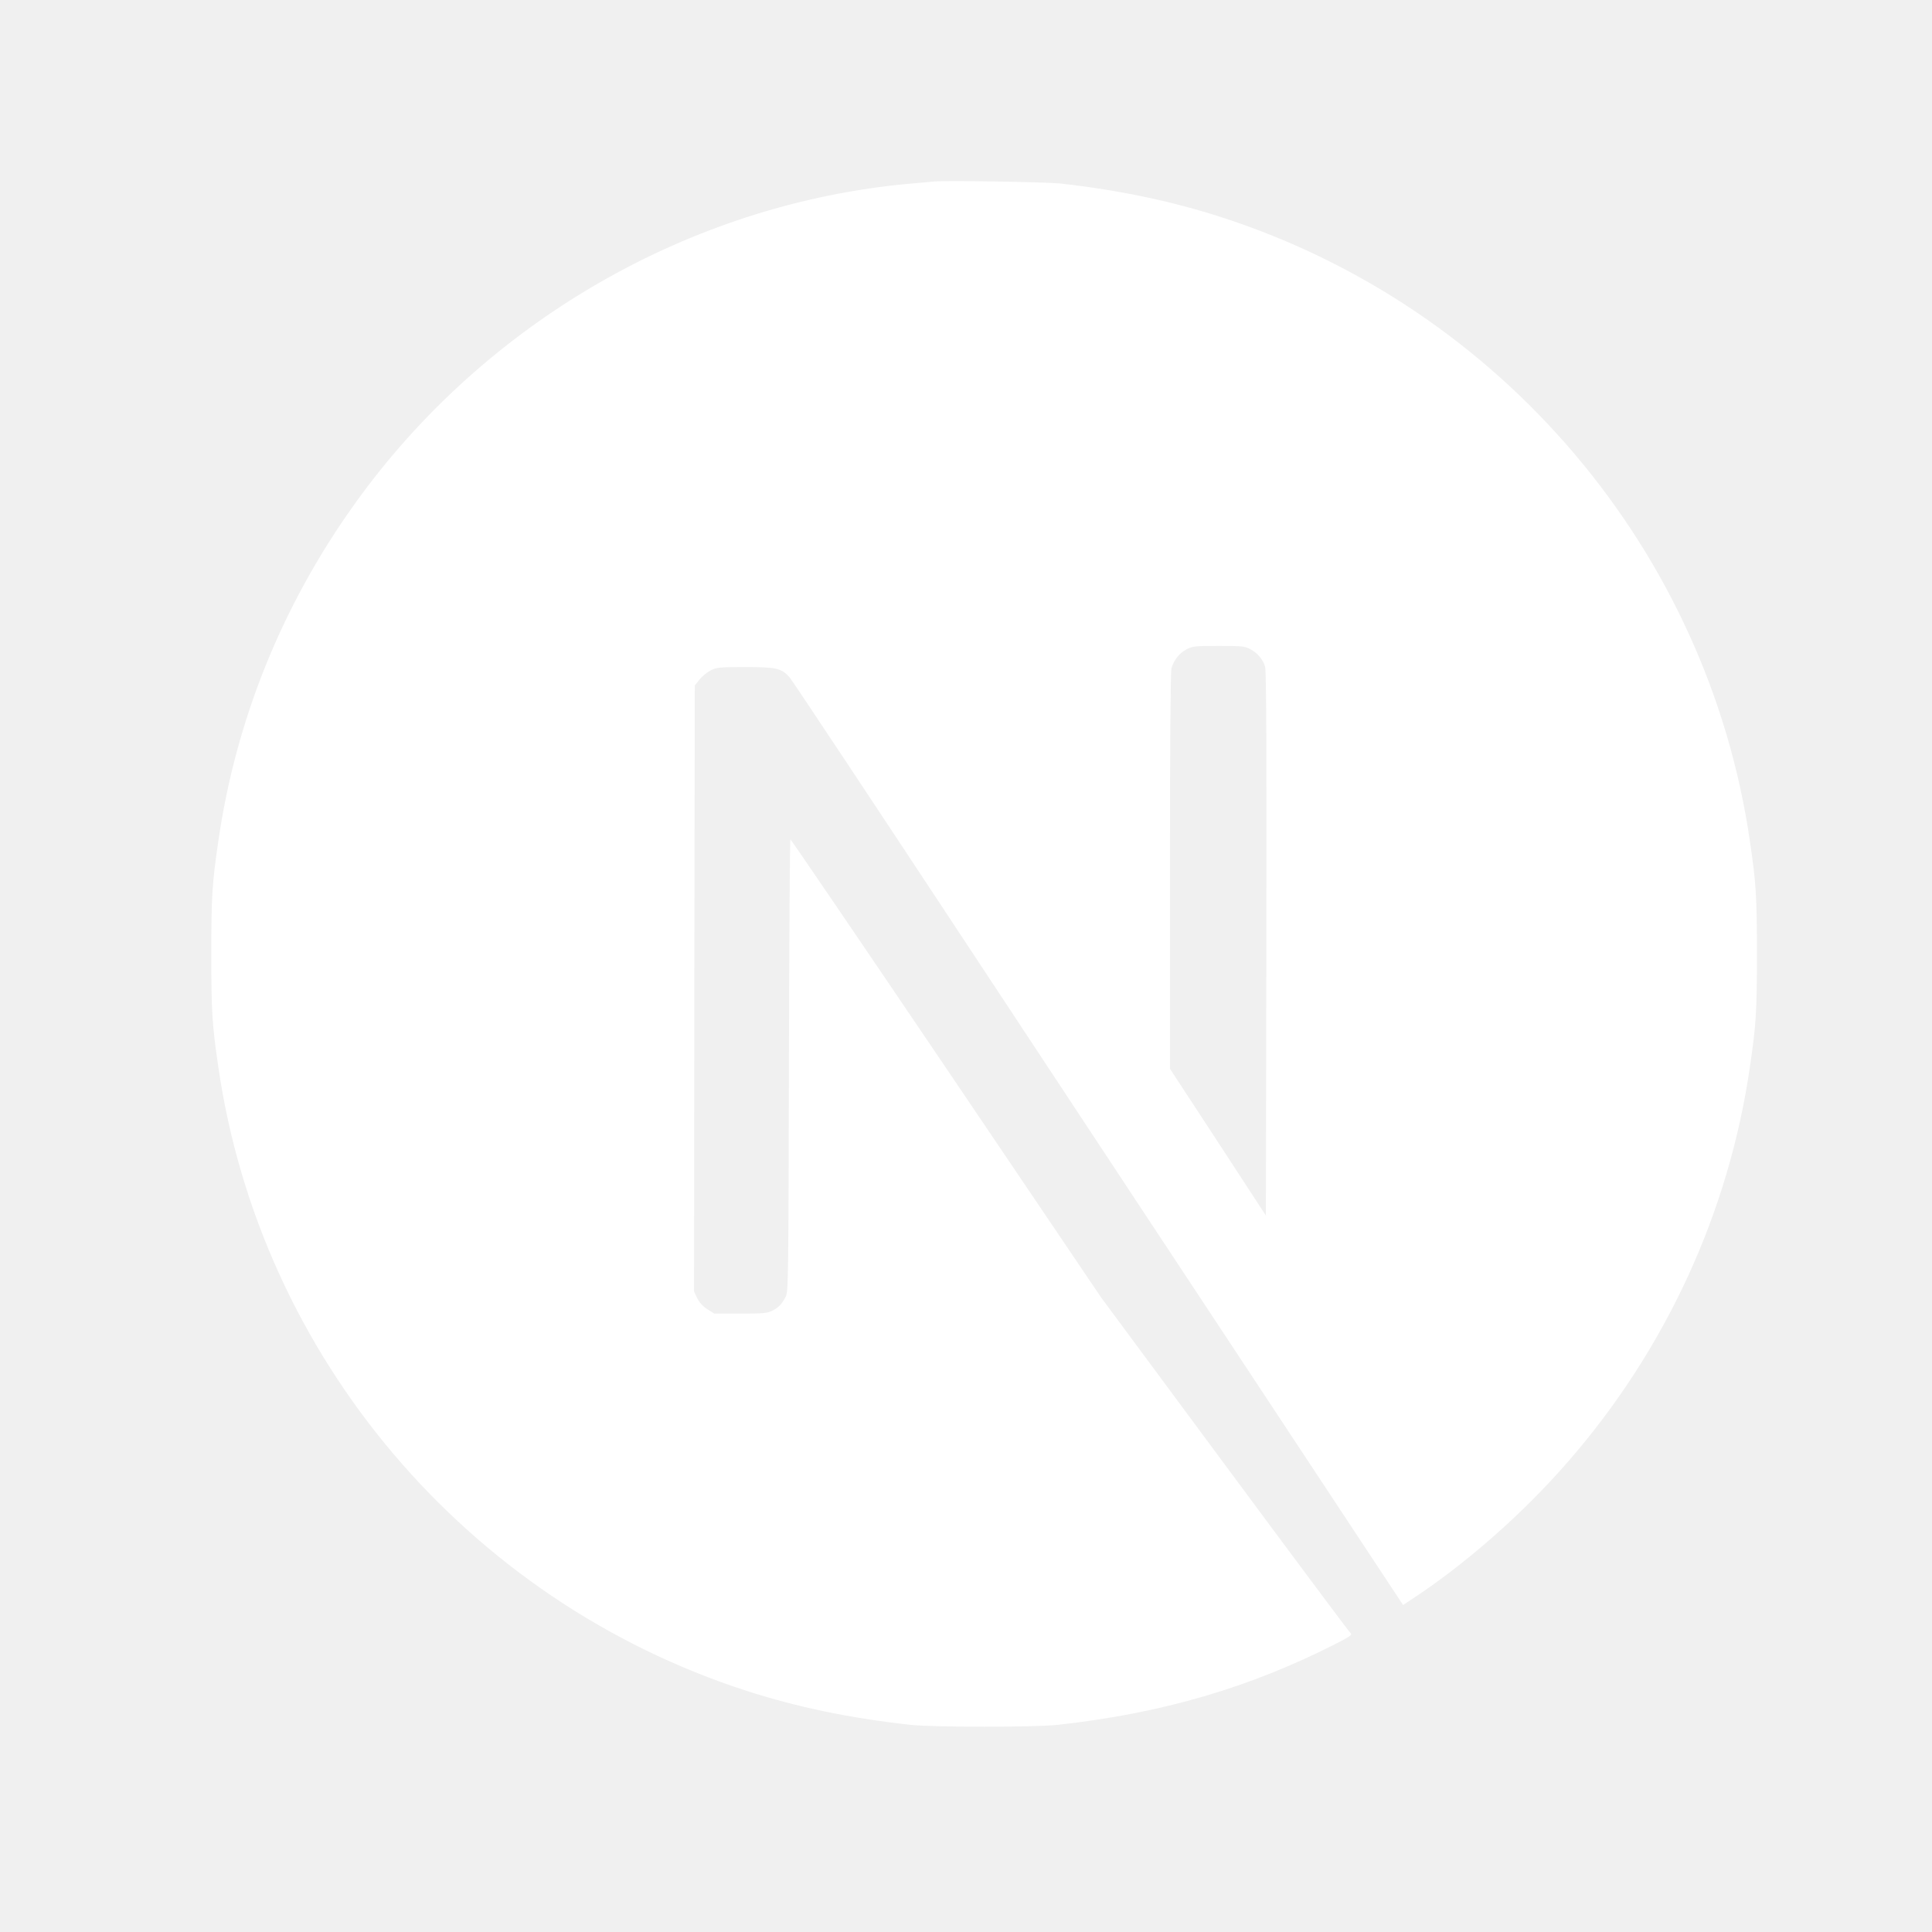
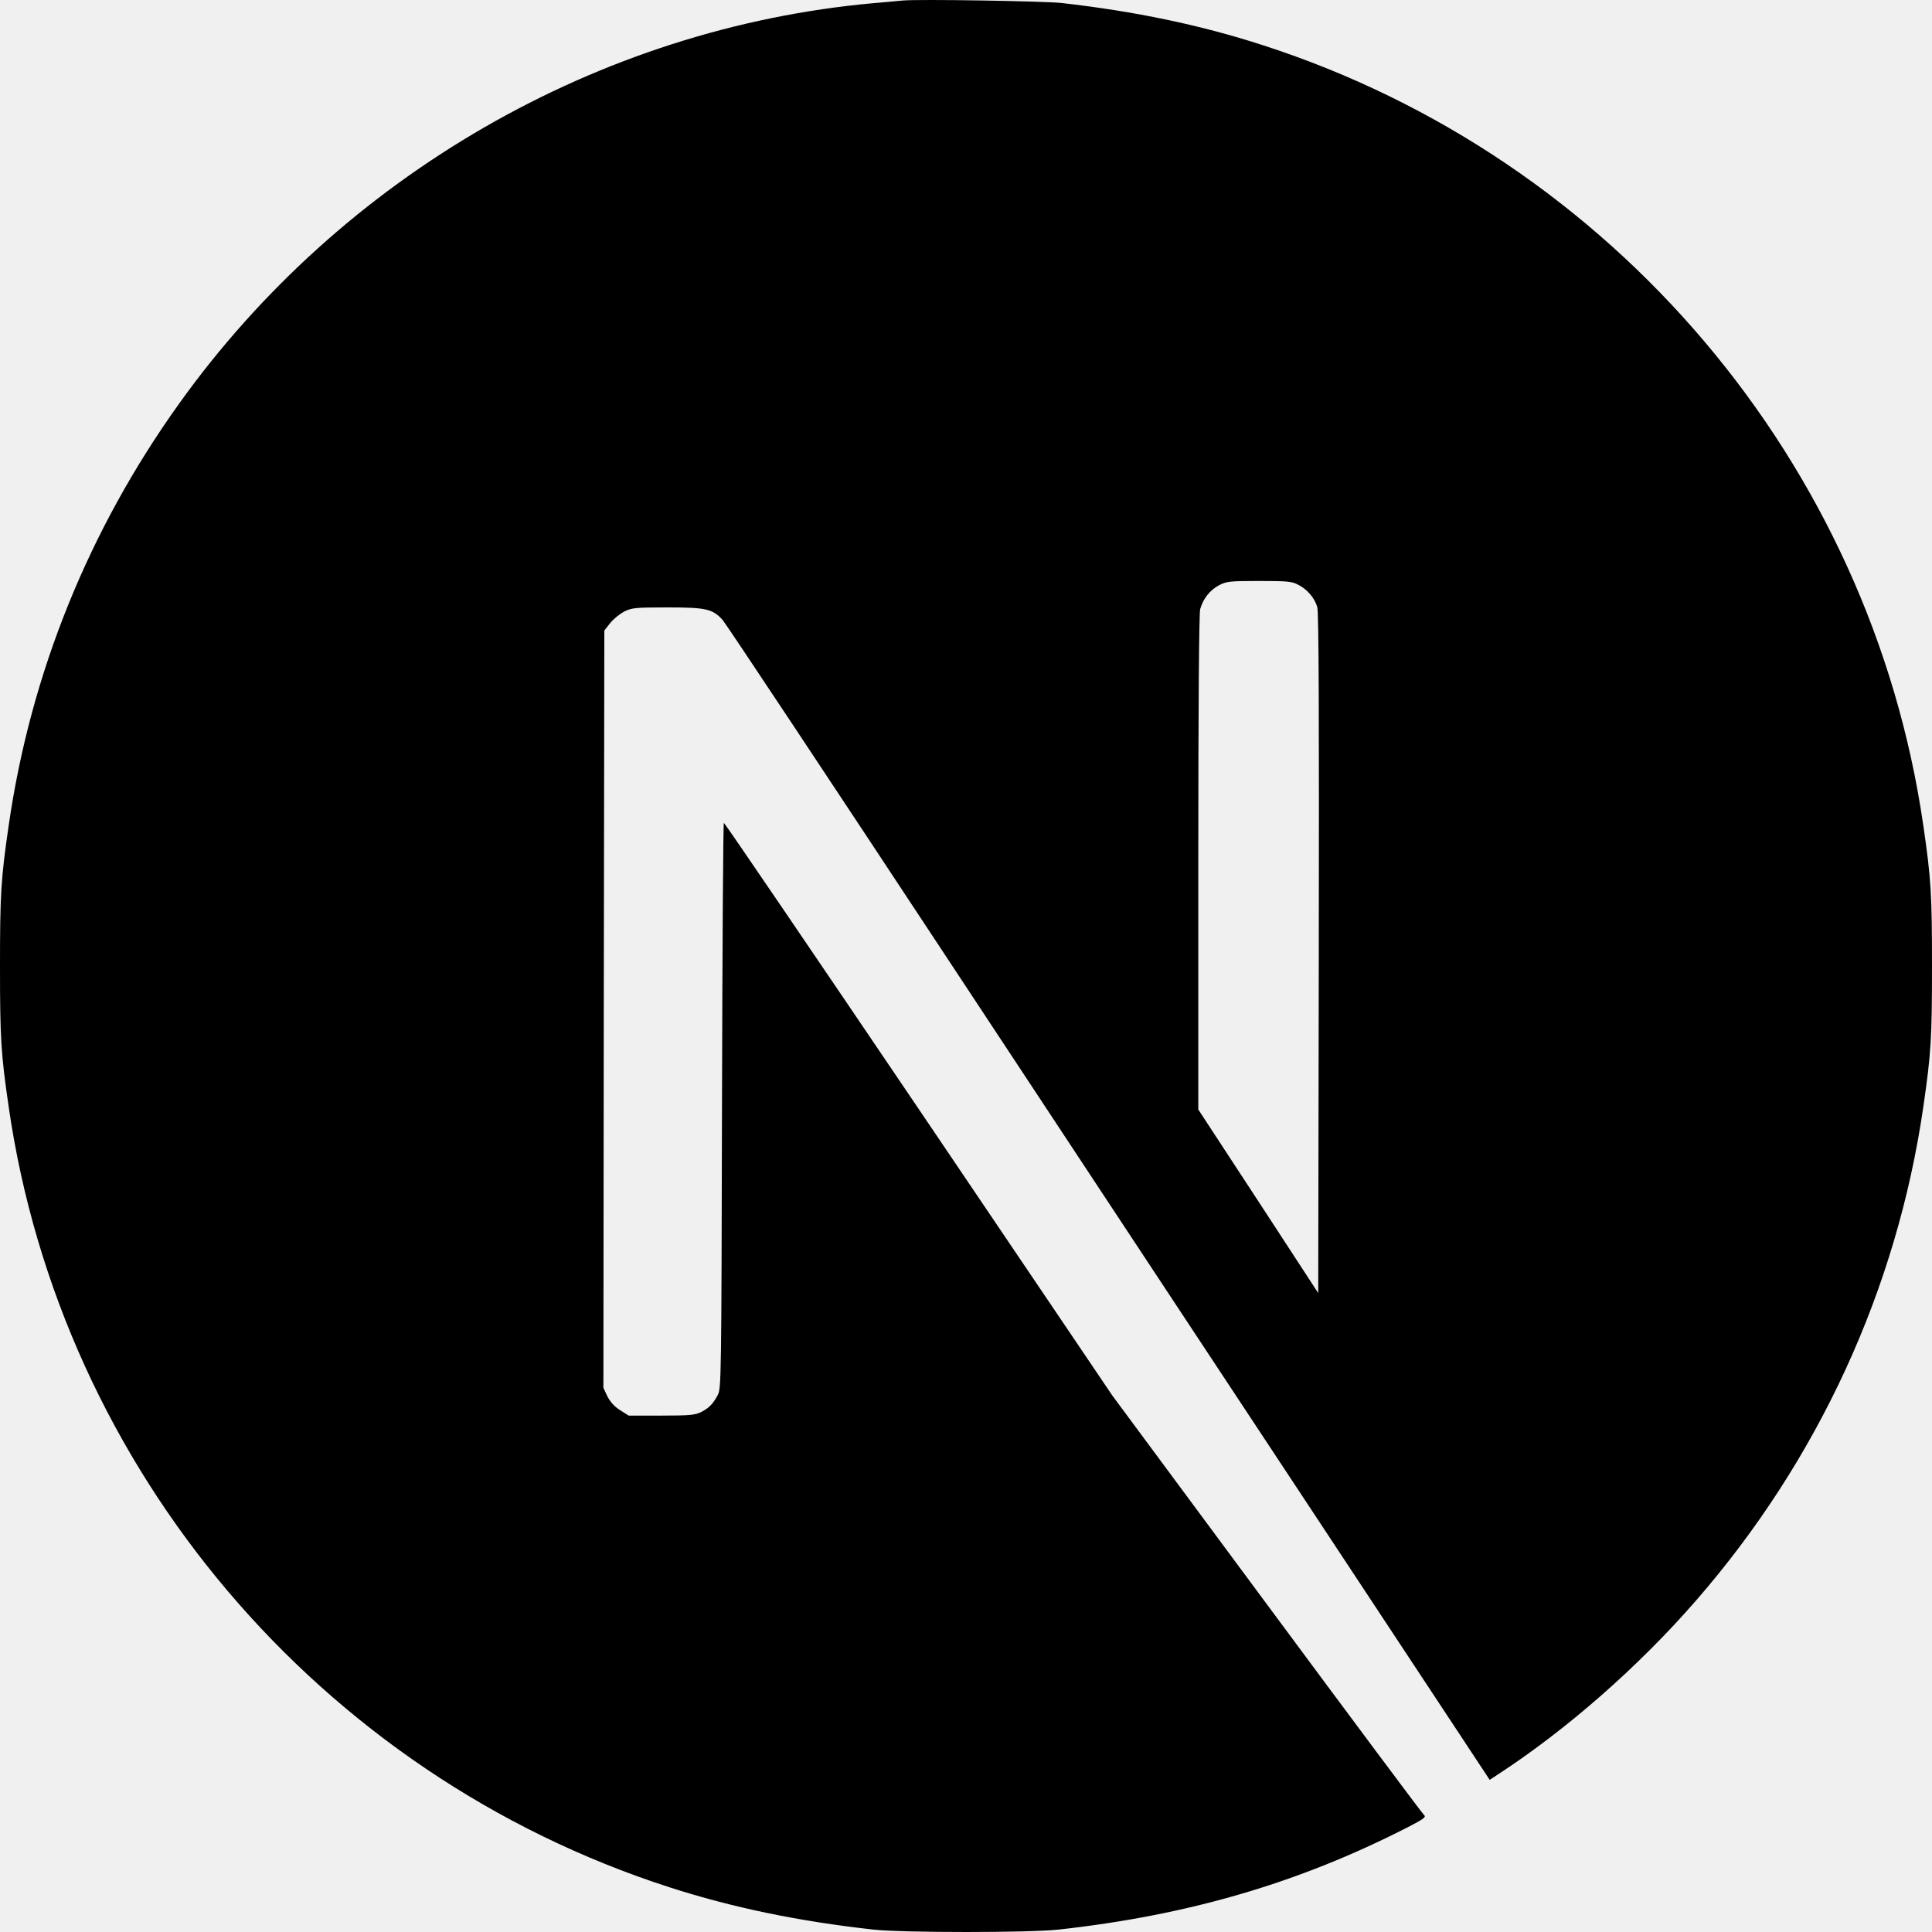
- <svg xmlns="http://www.w3.org/2000/svg" width="50" height="50" viewBox="-10 -30 270 320" version="1.1" preserveAspectRatio="xMidYMid" fill="#000000">
+ <svg xmlns="http://www.w3.org/2000/svg" width="60" height="60" viewBox="0 0 128 128" version="1.1" preserveAspectRatio="xMidYMid" fill="#000000">
  <g id="SVGRepo_bgCarrier" stroke-width="0" />
  <g id="SVGRepo_tracerCarrier" stroke-linecap="round" stroke-linejoin="round" />
-   <g id="SVGRepo_iconCarrier">
+   <g id="SVGRepo_iconCarrier" transform="scale(0.5)">
    <g>
-       <path d="M119.617,0.069 C119.066,0.119 117.315,0.294 115.738,0.419 C79.378,3.697 45.319,23.313 23.748,53.463 C11.736,70.227 4.054,89.243 1.151,109.385 C0.125,116.415 0,118.492 0,128.025 C0,137.558 0.125,139.635 1.151,146.666 C8.108,194.73 42.316,235.114 88.712,250.076 C97.02,252.754 105.778,254.58 115.738,255.681 C119.617,256.106 136.383,256.106 140.262,255.681 C157.454,253.779 172.018,249.526 186.382,242.195 C188.584,241.069 189.01,240.769 188.709,240.518 C188.509,240.368 179.125,227.783 167.864,212.57 L147.394,184.922 L121.744,146.966 C107.63,126.098 96.019,109.034 95.919,109.034 C95.819,109.009 95.718,125.873 95.668,146.465 C95.593,182.52 95.568,183.971 95.118,184.822 C94.467,186.048 93.967,186.549 92.916,187.099 C92.115,187.499 91.414,187.574 87.636,187.574 L83.306,187.574 L82.155,186.849 C81.404,186.373 80.854,185.748 80.479,185.022 L79.953,183.896 L80.003,133.73 L80.078,83.538 L80.854,82.562 C81.254,82.037 82.105,81.361 82.706,81.036 C83.732,80.536 84.132,80.486 88.461,80.486 C93.566,80.486 94.417,80.686 95.743,82.137 C96.119,82.537 110.007,103.455 126.624,128.651 C143.24,153.846 165.962,188.25 177.123,205.139 L197.393,235.84 L198.419,235.164 C207.503,229.259 217.112,220.852 224.719,212.095 C240.91,193.504 251.345,170.836 254.849,146.666 C255.875,139.635 256,137.558 256,128.025 C256,118.492 255.875,116.415 254.849,109.385 C247.892,61.32 213.684,20.936 167.288,5.974 C159.105,3.322 150.397,1.495 140.637,0.394 C138.235,0.144 121.694,-0.131 119.617,0.069 L119.617,0.069 Z M172.018,77.483 C173.219,78.084 174.195,79.235 174.545,80.436 C174.746,81.086 174.796,94.998 174.746,126.349 L174.671,171.336 L166.738,159.176 L158.78,147.016 L158.78,114.314 C158.78,93.171 158.88,81.286 159.03,80.711 C159.431,79.31 160.307,78.209 161.508,77.558 C162.534,77.033 162.909,76.983 166.838,76.983 C170.542,76.983 171.192,77.033 172.018,77.483 Z" fill="#ffffff"> </path>
+       <path d="M119.617,0.069 C119.066,0.119 117.315,0.294 115.738,0.419 C79.378,3.697 45.319,23.313 23.748,53.463 C11.736,70.227 4.054,89.243 1.151,109.385 C0.125,116.415 0,118.492 0,128.025 C0,137.558 0.125,139.635 1.151,146.666 C8.108,194.73 42.316,235.114 88.712,250.076 C97.02,252.754 105.778,254.58 115.738,255.681 C119.617,256.106 136.383,256.106 140.262,255.681 C157.454,253.779 172.018,249.526 186.382,242.195 C188.584,241.069 189.01,240.769 188.709,240.518 C188.509,240.368 179.125,227.783 167.864,212.57 L147.394,184.922 L121.744,146.966 C107.63,126.098 96.019,109.034 95.919,109.034 C95.819,109.009 95.718,125.873 95.668,146.465 C95.593,182.52 95.568,183.971 95.118,184.822 C94.467,186.048 93.967,186.549 92.916,187.099 C92.115,187.499 91.414,187.574 87.636,187.574 L83.306,187.574 L82.155,186.849 C81.404,186.373 80.854,185.748 80.479,185.022 L79.953,183.896 L80.003,133.73 L80.078,83.538 L80.854,82.562 C81.254,82.037 82.105,81.361 82.706,81.036 C83.732,80.536 84.132,80.486 88.461,80.486 C93.566,80.486 94.417,80.686 95.743,82.137 C96.119,82.537 110.007,103.455 126.624,128.651 C143.24,153.846 165.962,188.25 177.123,205.139 L197.393,235.84 L198.419,235.164 C207.503,229.259 217.112,220.852 224.719,212.095 C240.91,193.504 251.345,170.836 254.849,146.666 C255.875,139.635 256,137.558 256,128.025 C256,118.492 255.875,116.415 254.849,109.385 C247.892,61.32 213.684,20.936 167.288,5.974 C159.105,3.322 150.397,1.495 140.637,0.394 C138.235,0.144 121.694,-0.131 119.617,0.069 L119.617,0.069 Z M172.018,77.483 C173.219,78.084 174.195,79.235 174.545,80.436 C174.746,81.086 174.796,94.998 174.746,126.349 L174.671,171.336 L166.738,159.176 L158.78,147.016 L158.78,114.314 C158.78,93.171 158.88,81.286 159.03,80.711 C159.431,79.31 160.307,78.209 161.508,77.558 C162.534,77.033 162.909,76.983 166.838,76.983 C170.542,76.983 171.192,77.033 172.018,77.483 Z" fill="#000"> </path>
    </g>
  </g>
</svg>
